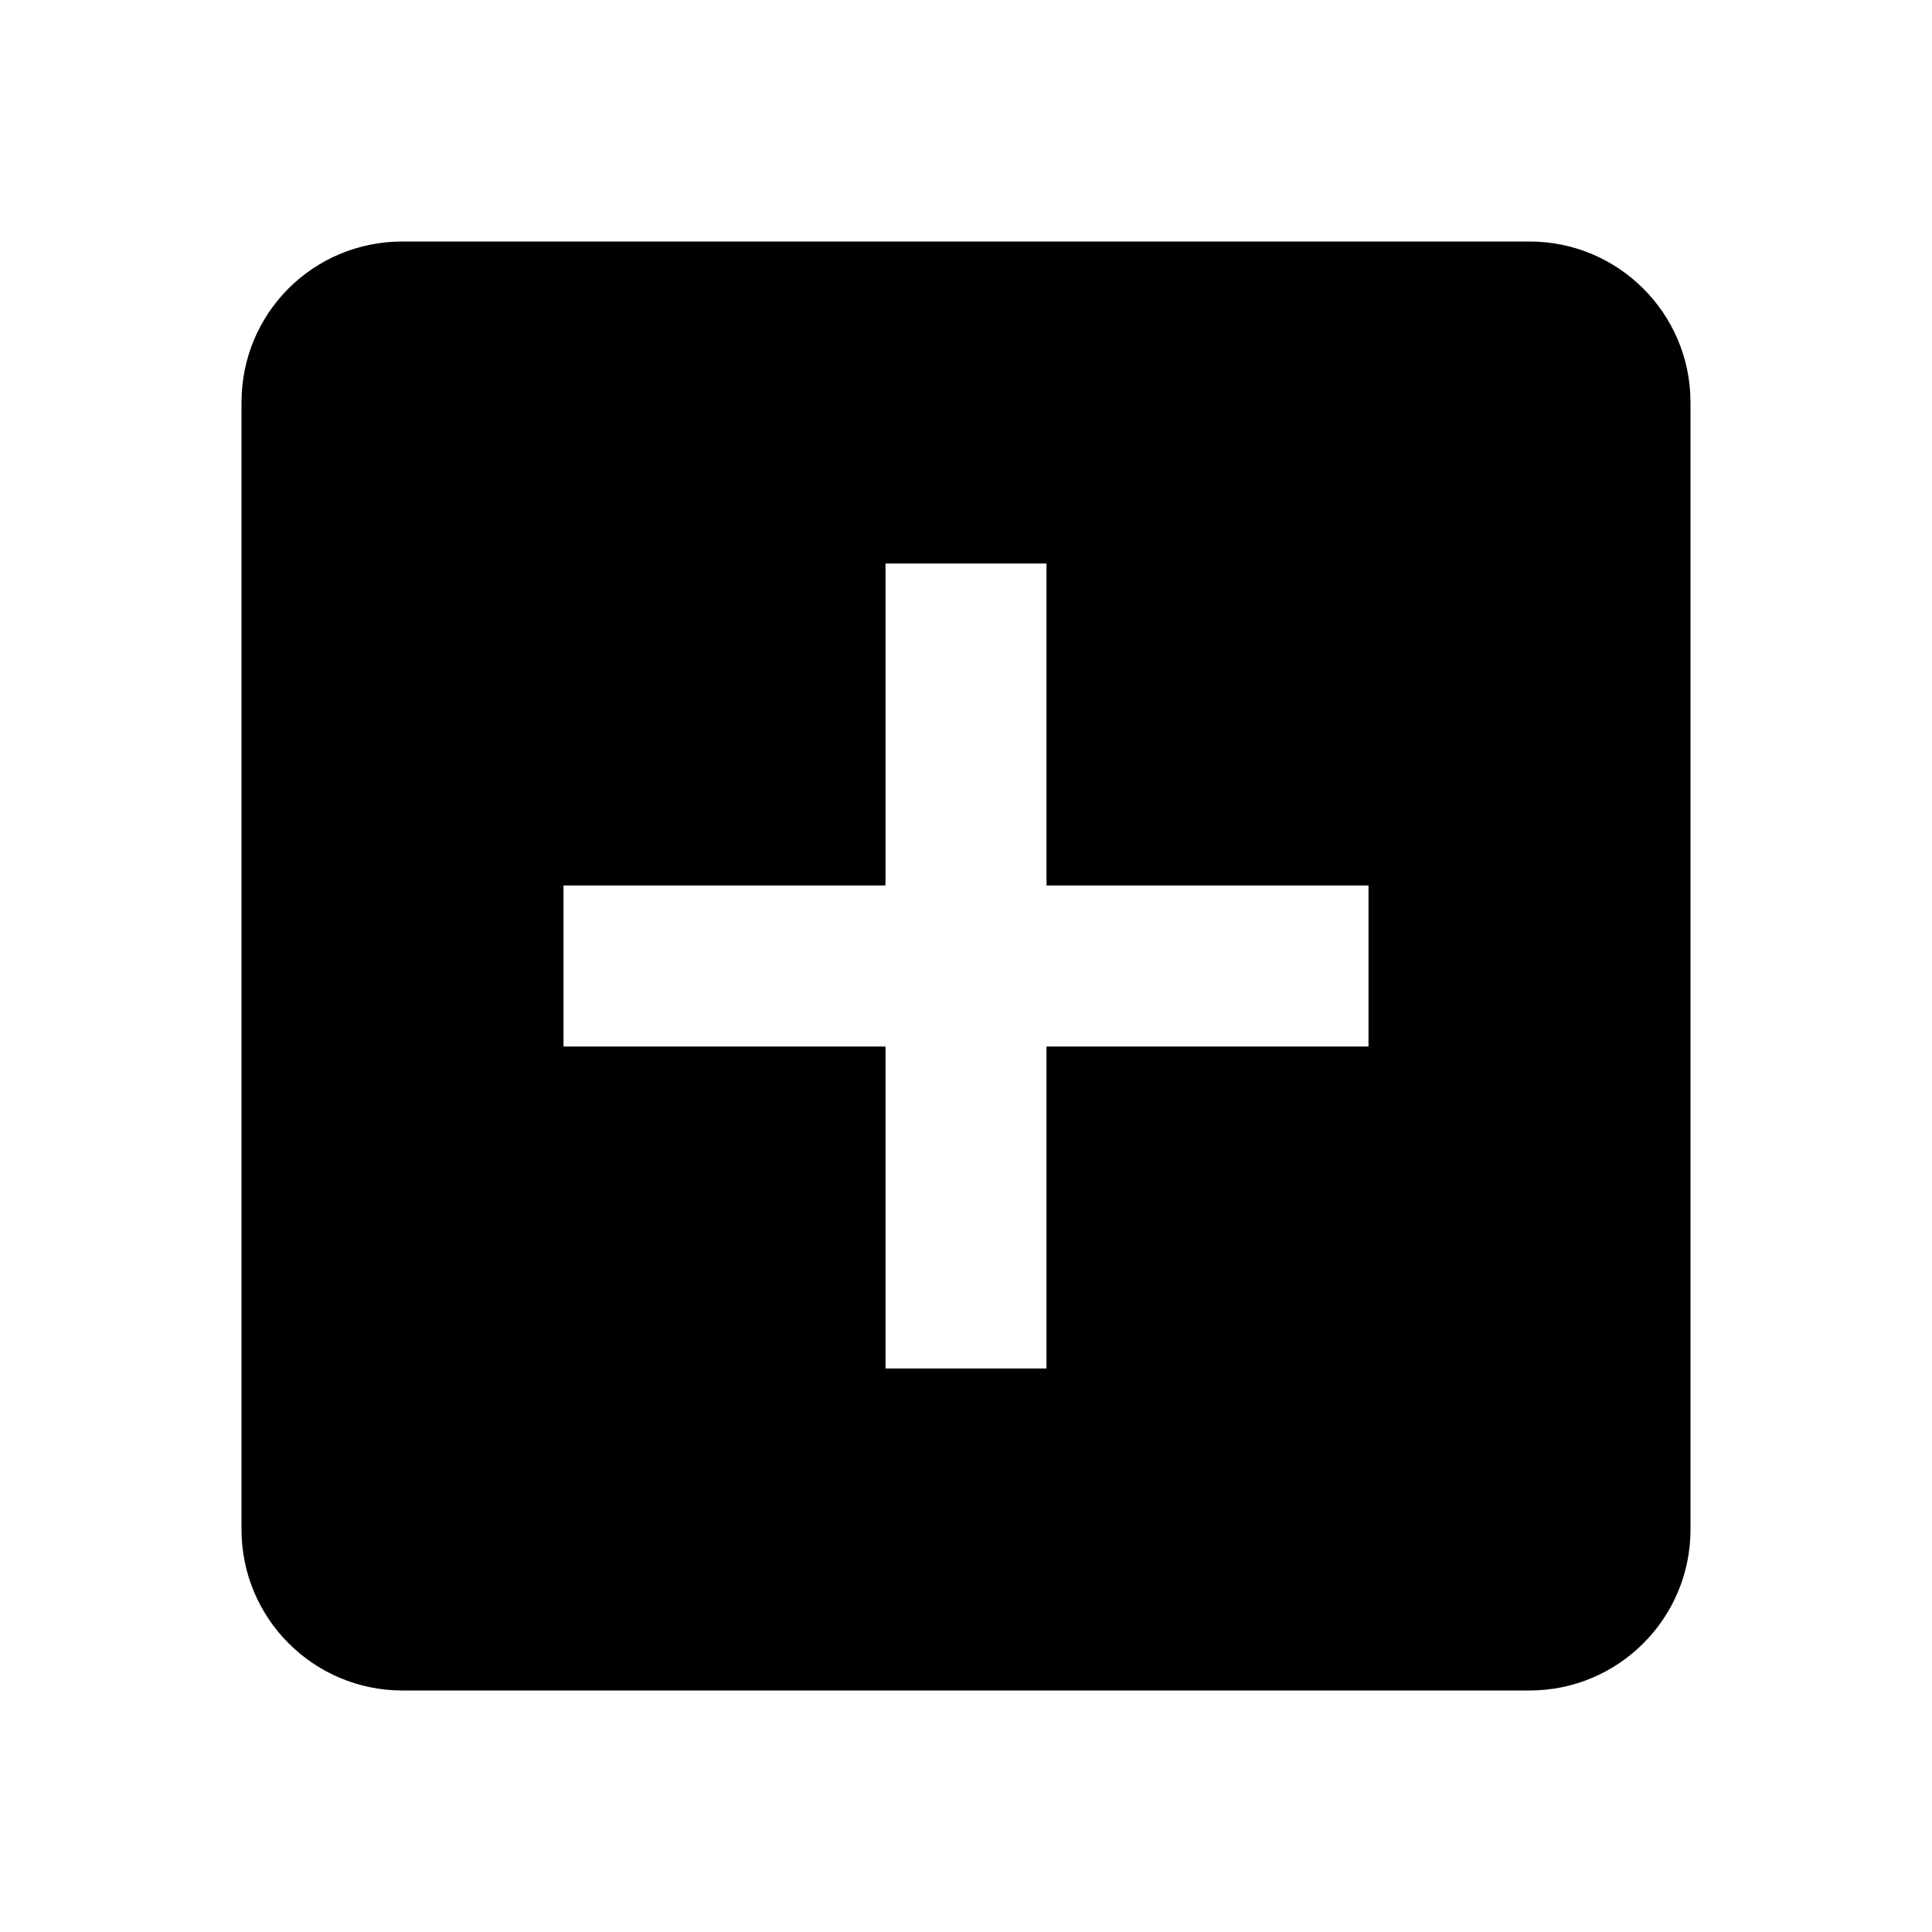
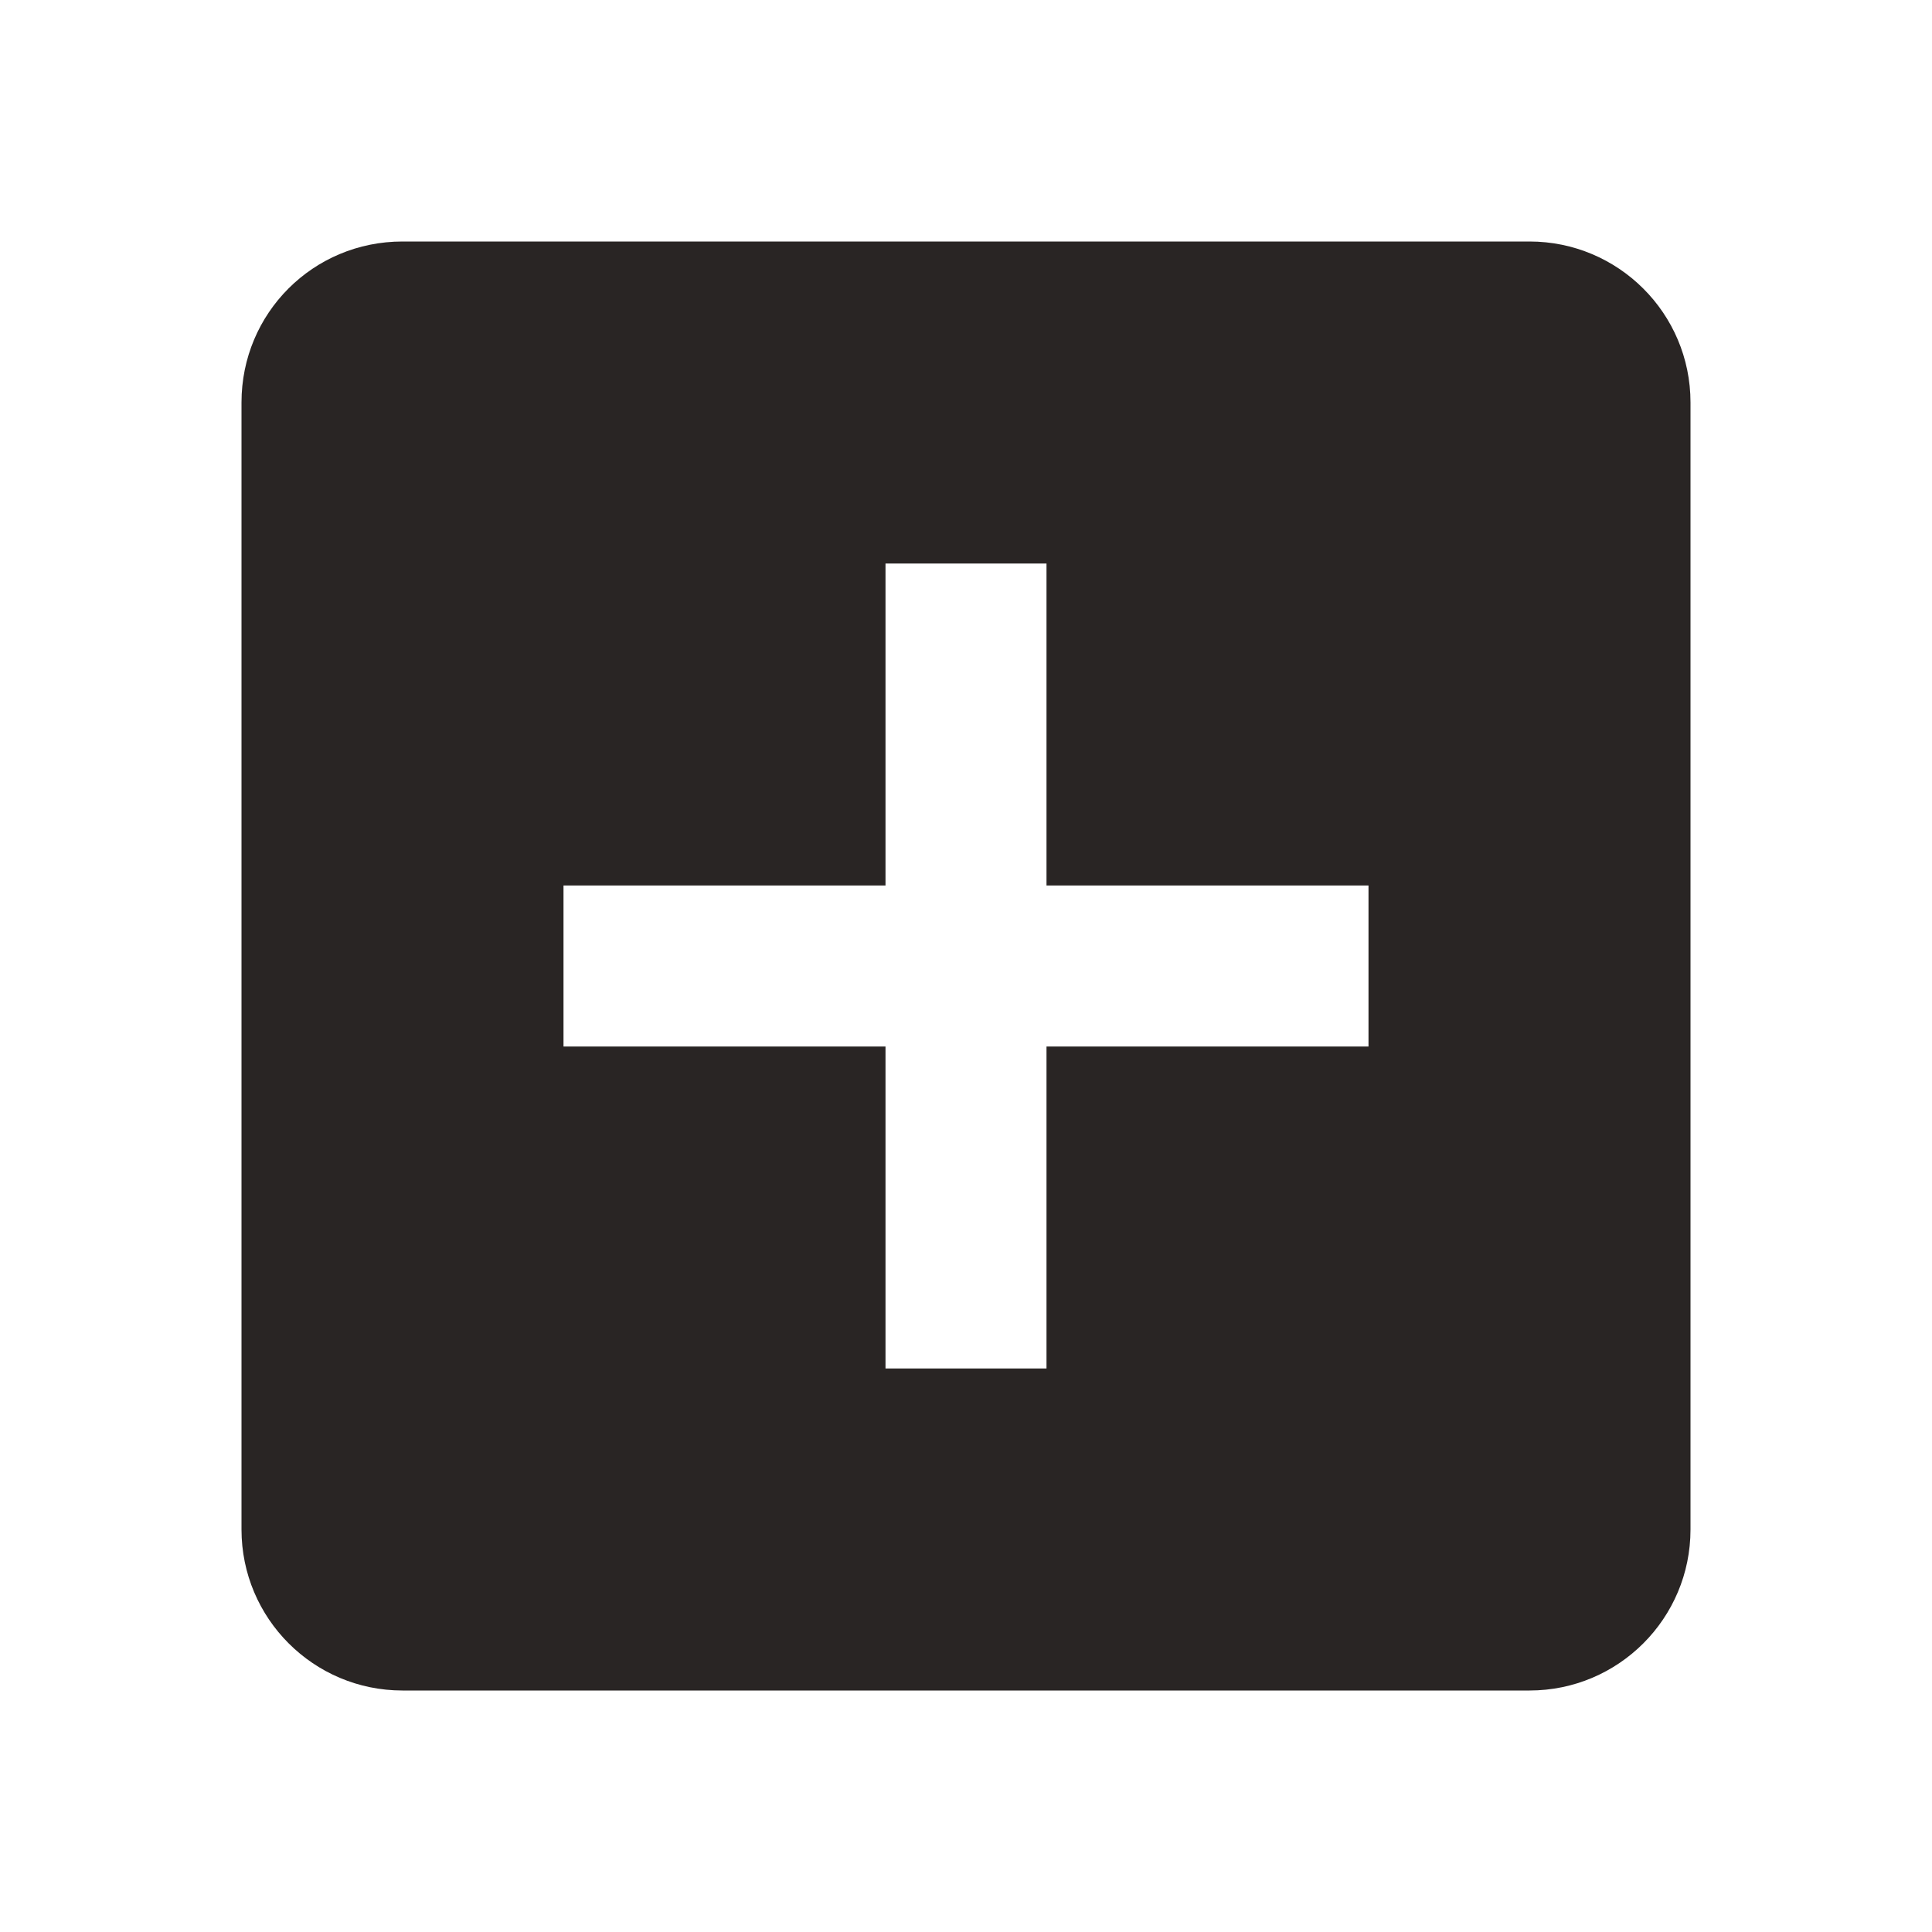
<svg xmlns="http://www.w3.org/2000/svg" viewBox="0 0 24 24">
-   <path d="M17,13H13V17H11V13H7V11H11V7H13V11H17M19,3H5C3.89,3 3,3.89 3,5V19A2,2 0 0,0 5,21H19A2,2 0 0,0 21,19V5C21,3.89 20.1,3 19,3Z" />
+   <path d="M17,13H13V17H11V13H7V11H11V7H13V11H17M19,3H5C3.89,3 3,3.89 3,5V19A2,2 0 0,0 5,21H19A2,2 0 0,0 21,19V5C21,3.89 20.1,3 19,3Z" fill="#292524" />
</svg>
